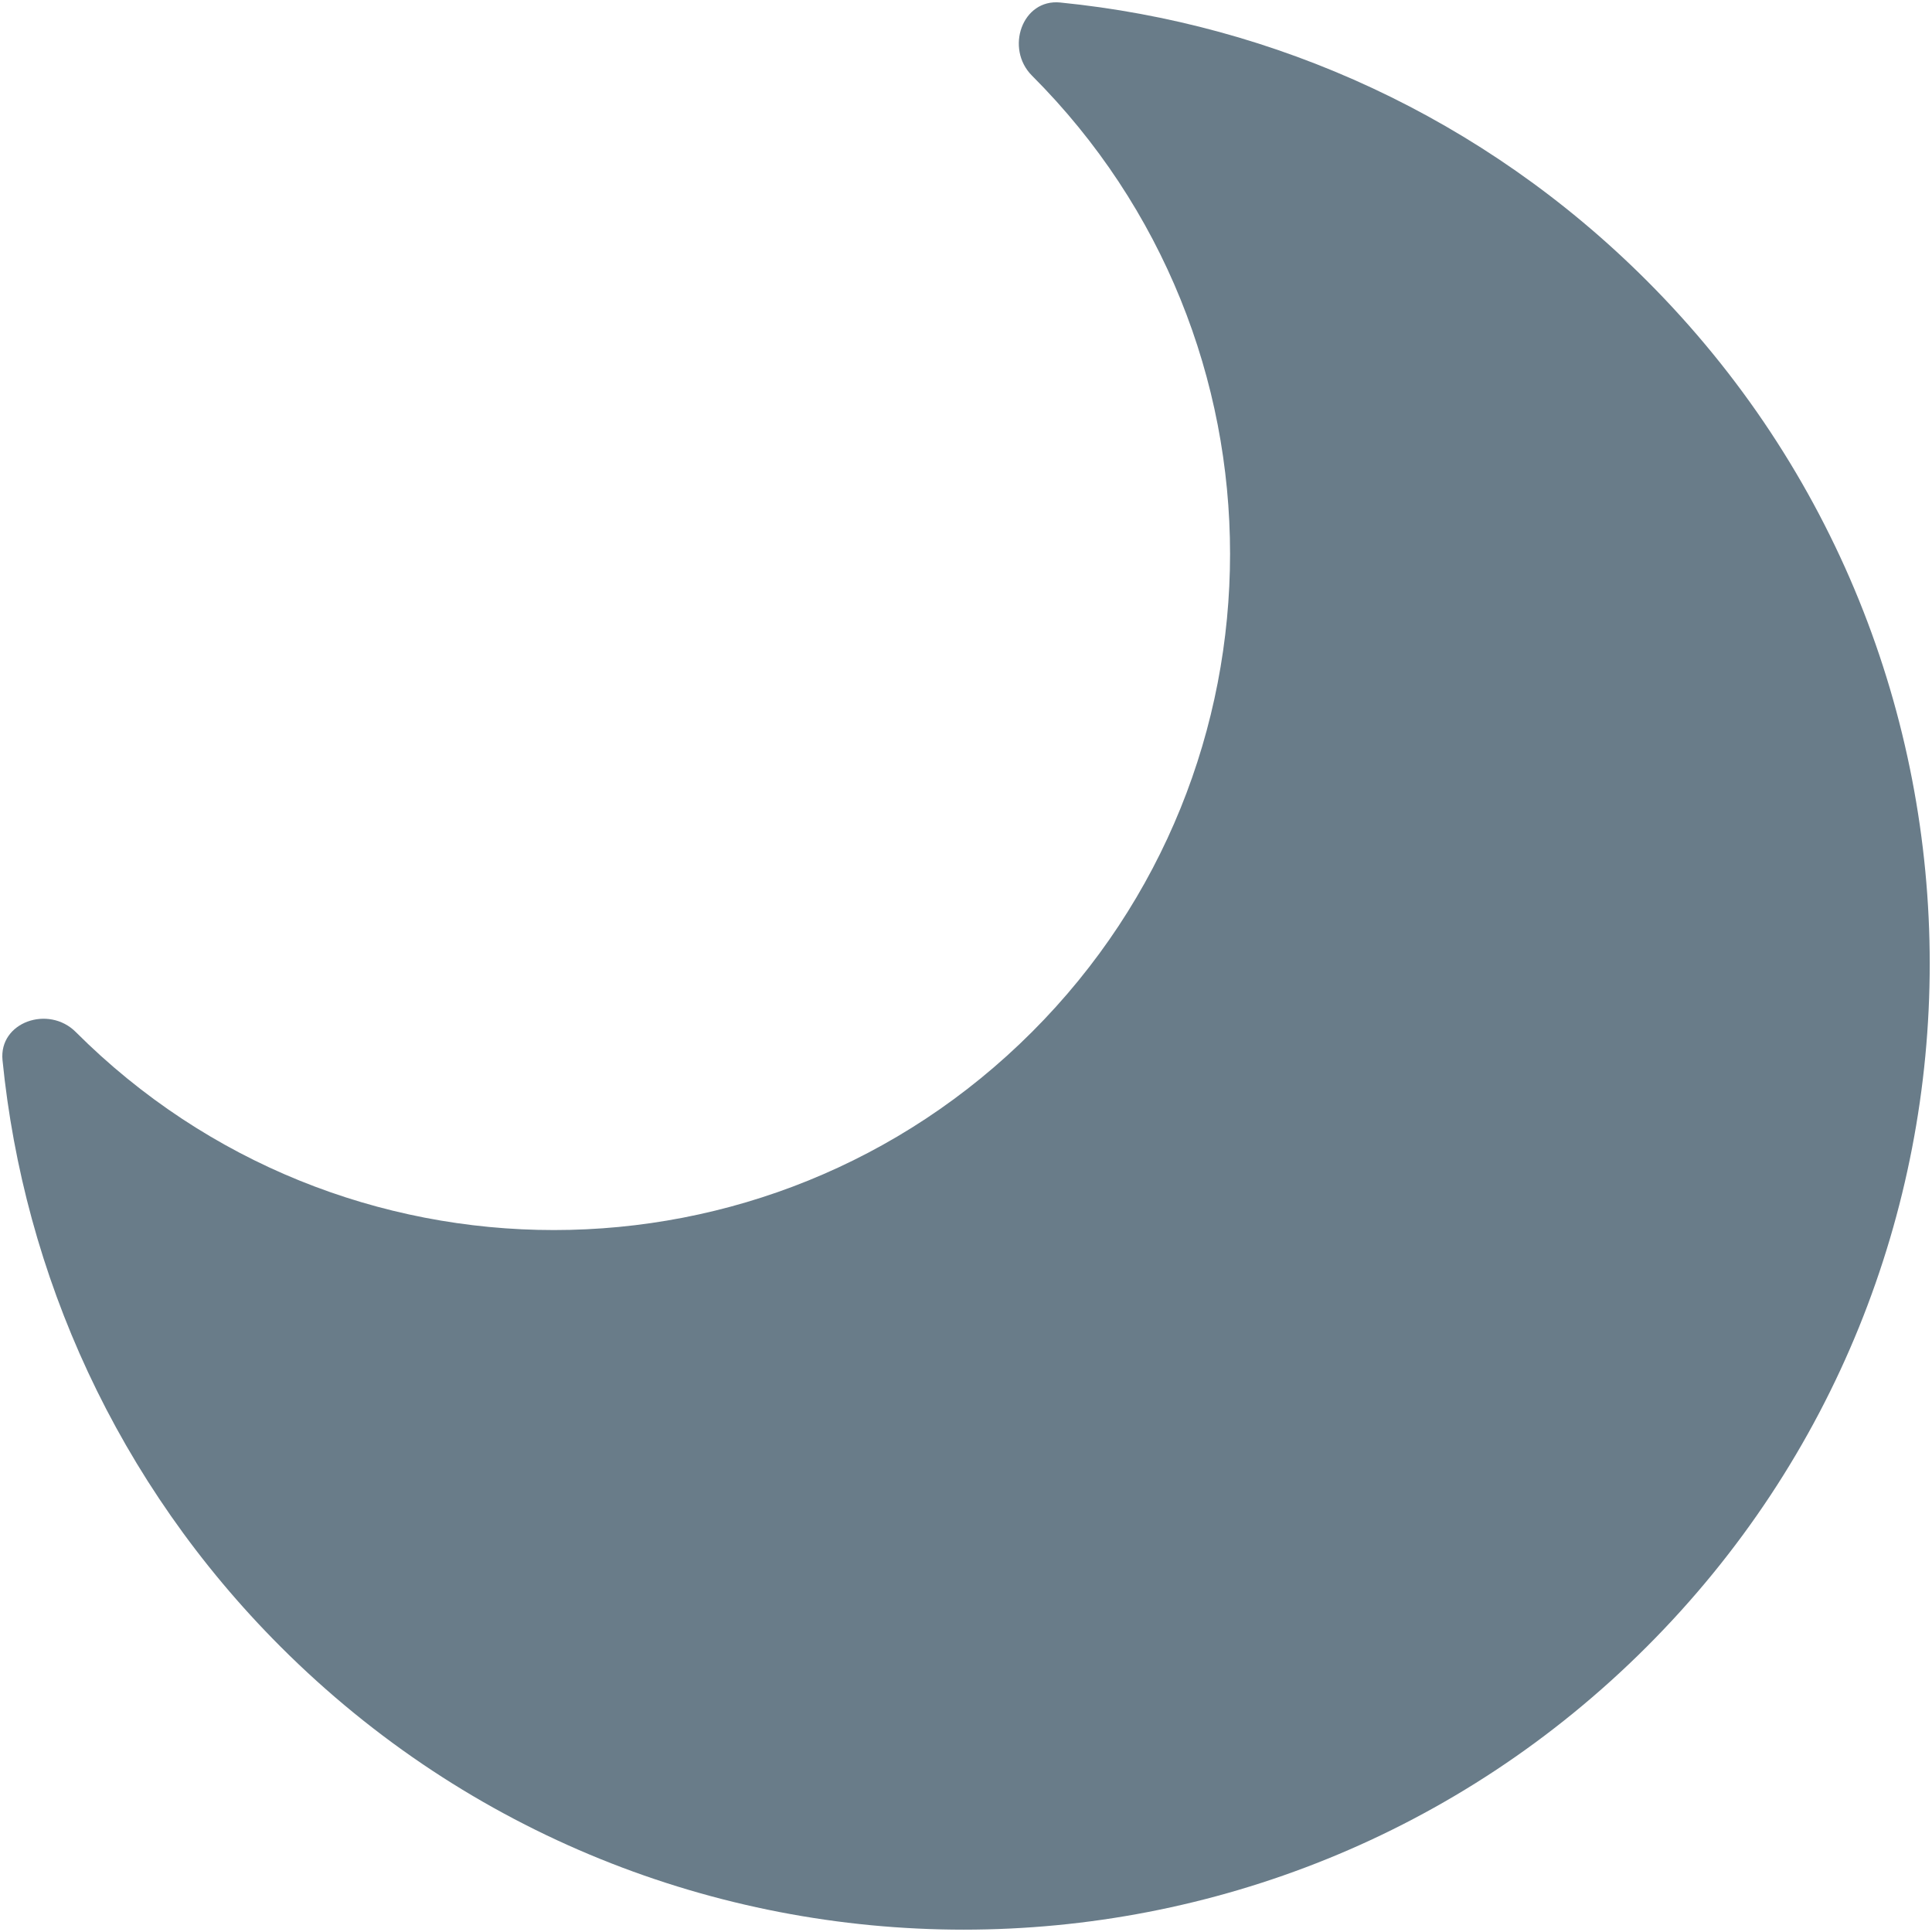
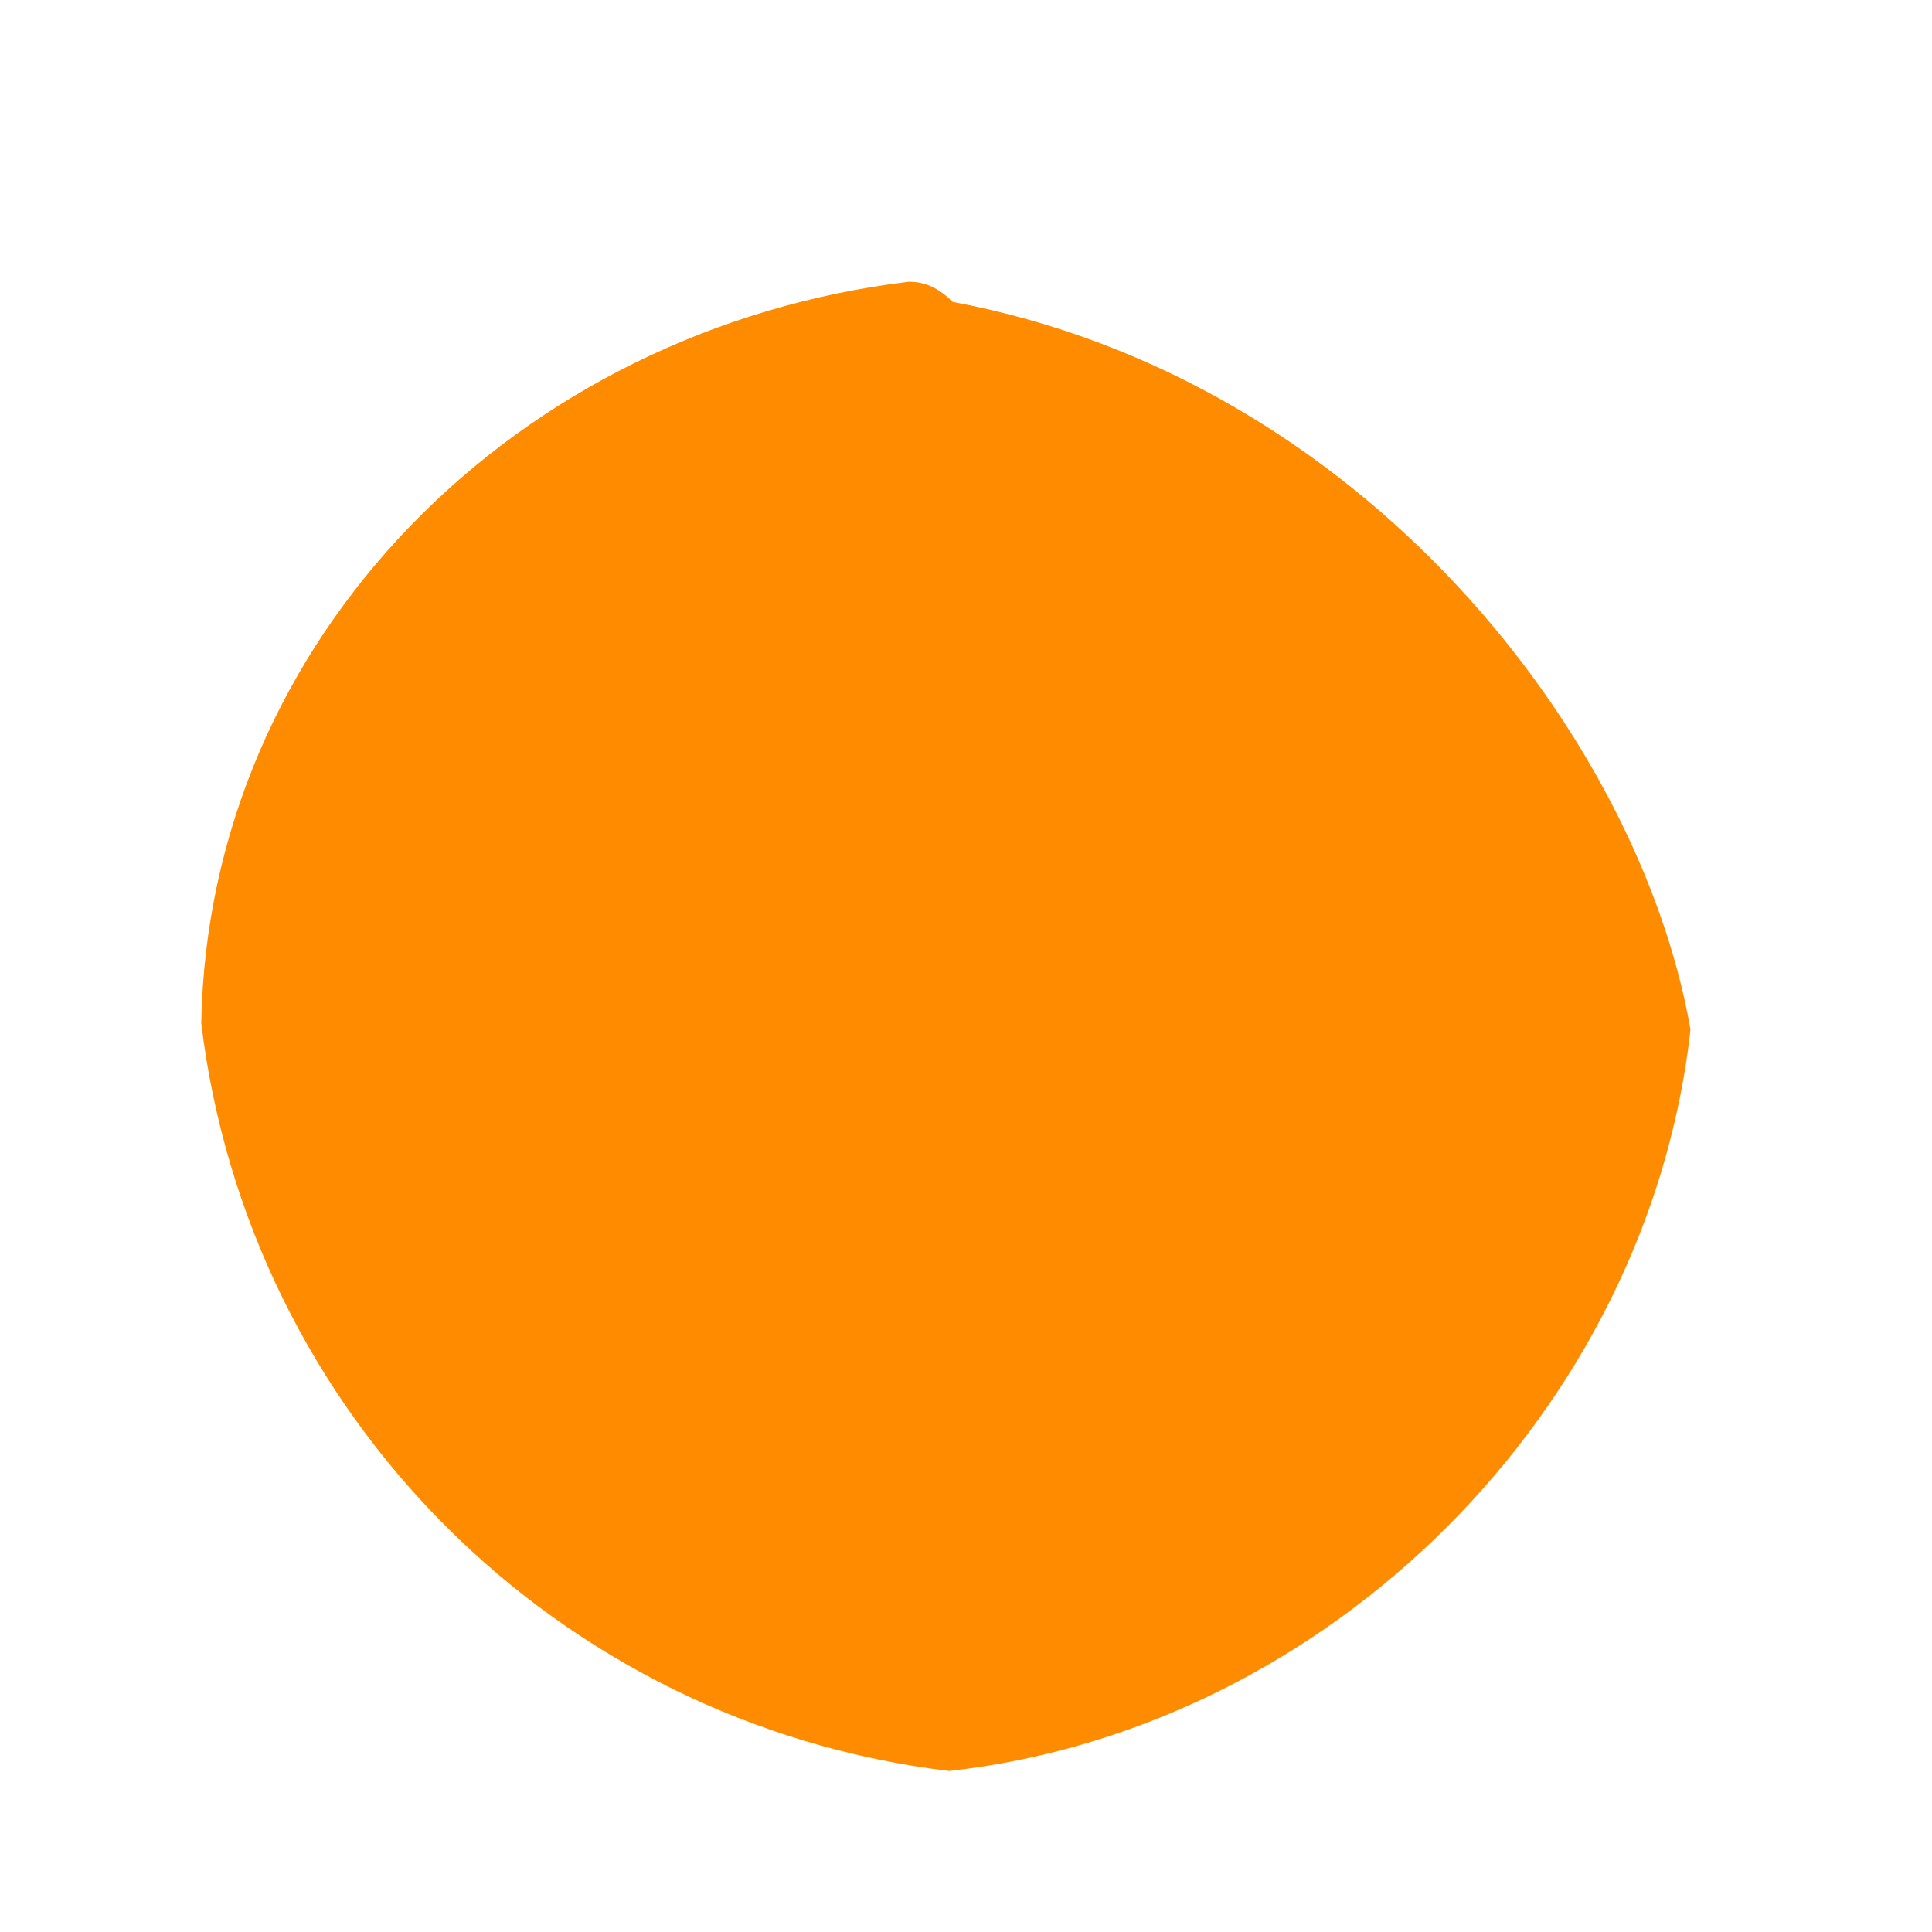
- <svg xmlns="http://www.w3.org/2000/svg" width="20" height="20" viewBox="0 0 20 20" fill="none">
-   <path d="M10.683 10.683C13.417 7.949 13.417 3.517 10.683 0.783C10.403 0.503 10.581 -0.014 10.976 0.026C13.192 0.247 15.349 1.207 17.047 2.905C20.953 6.81 20.953 13.142 17.047 17.047C13.142 20.952 6.81 20.952 2.905 17.047C1.207 15.349 0.247 13.192 0.026 10.975C-0.013 10.58 0.503 10.402 0.784 10.683C3.518 13.417 7.95 13.417 10.683 10.683Z" fill="#697C89" />
+ <svg xmlns="http://www.w3.org/2000/svg" width="24" height="24" viewBox="0 0 24 24" fill="none">
+   <path d="M21 12.79C20.474 17.52 16.52 21.474 11.79 22C6.92 21.412 3.088 17.58 2.5 12.71C2.588 7.92 6.42 4.088 11.29 3.5C11.5 3.5 11.667 3.583 11.833 3.75C16.95 4.707 20.371 9.173 21 12.79Z" fill="#FF8C00" />
</svg>
